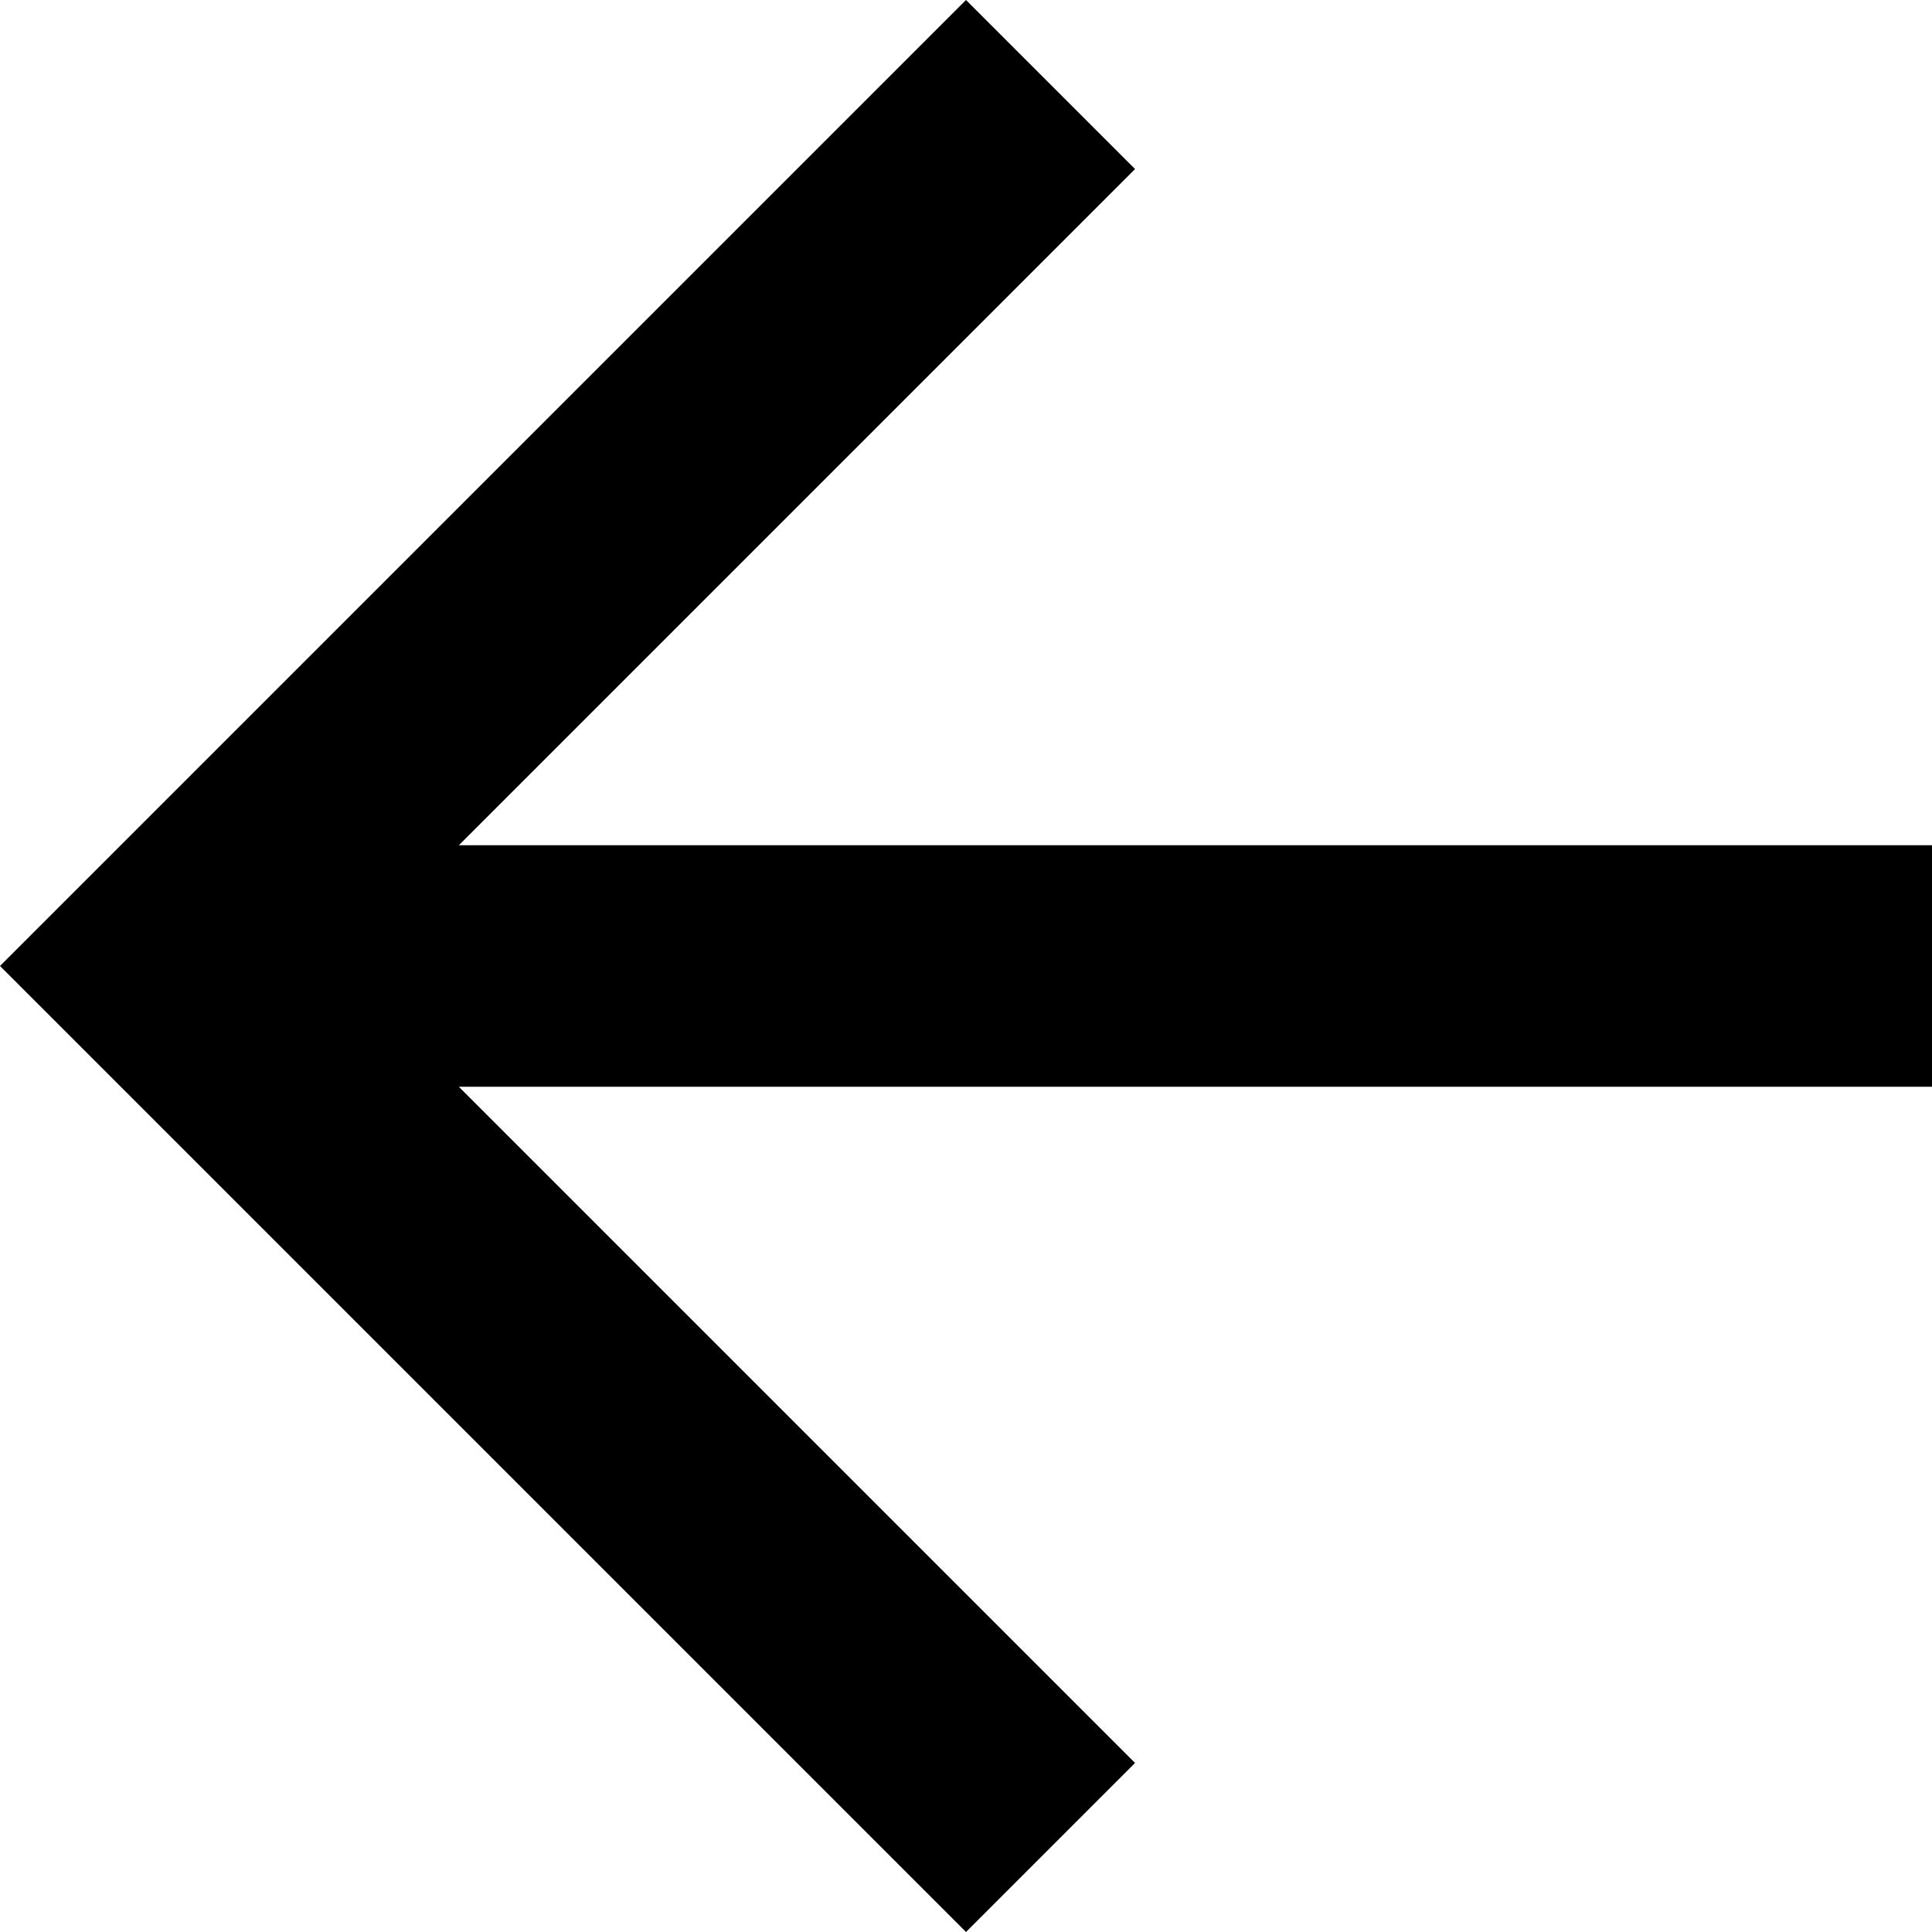
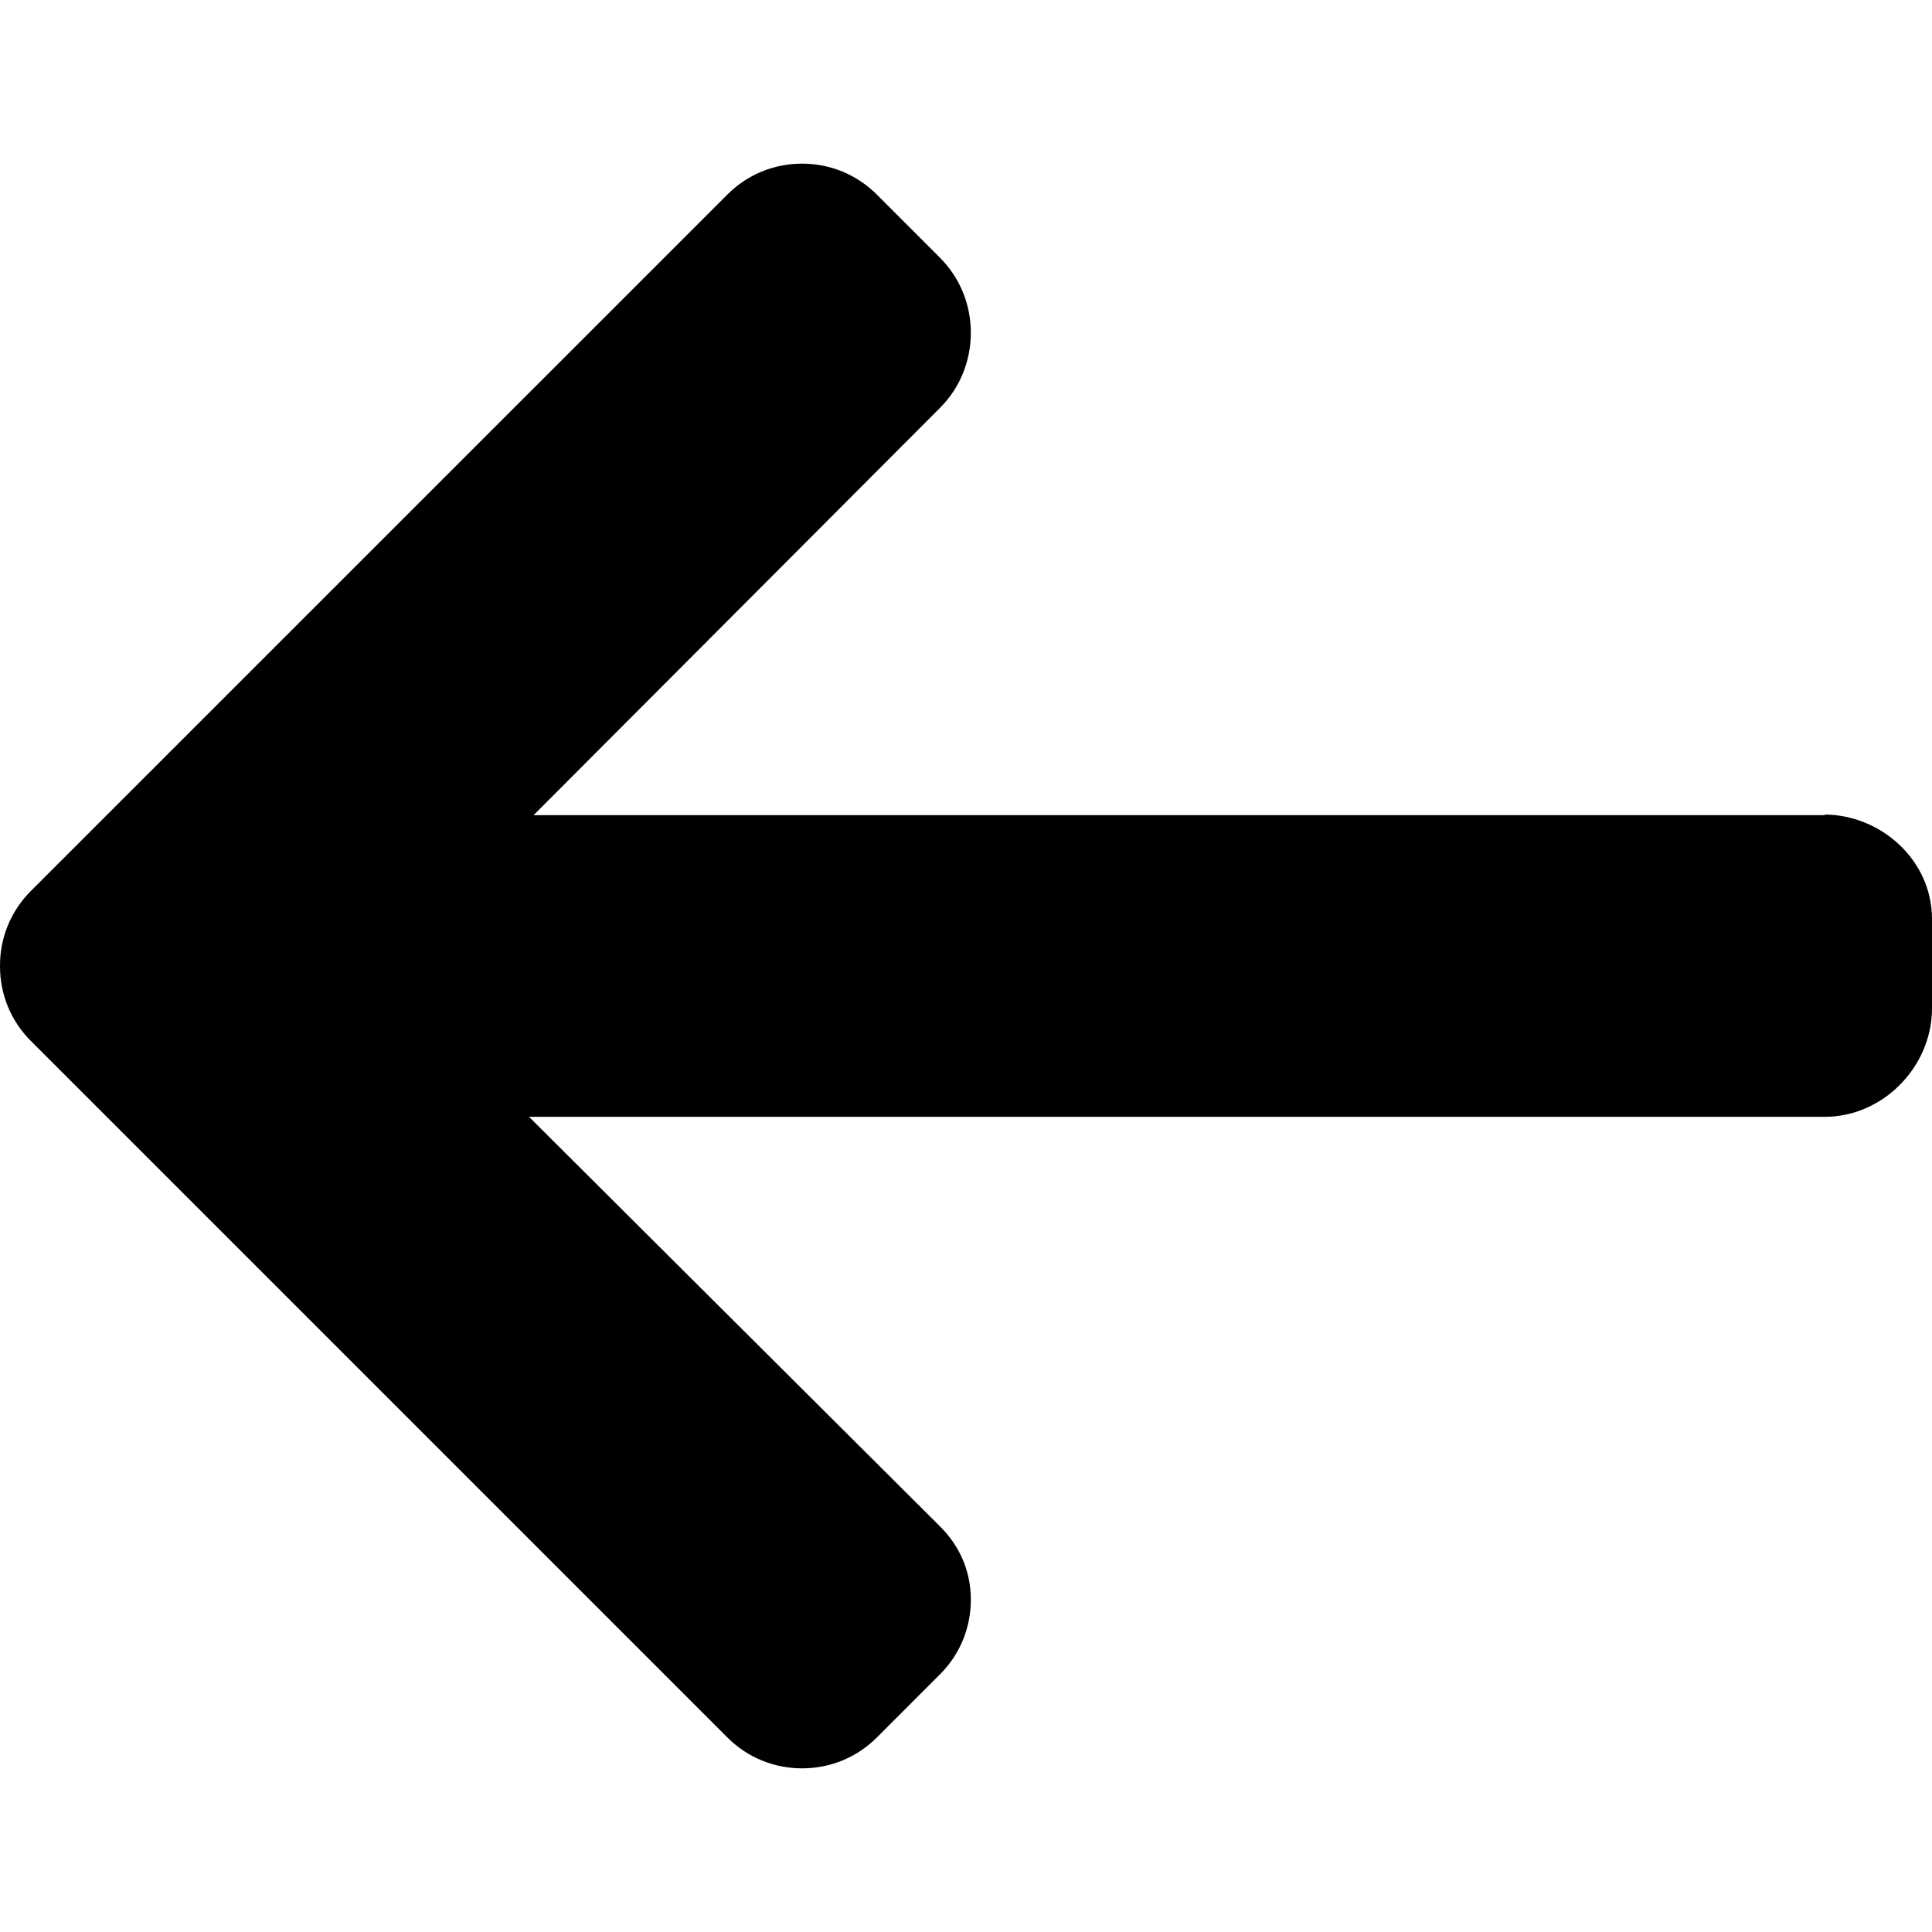
- <svg xmlns="http://www.w3.org/2000/svg" version="1.1" id="Capa_1" x="0px" y="0px" width="408px" height="408px" viewBox="0 0 408 408" style="enable-background:new 0 0 408 408;" xml:space="preserve">
+ <svg xmlns="http://www.w3.org/2000/svg" version="1.1" id="Layer_1" x="0px" y="0px" viewBox="0 0 492 492" style="enable-background:new 0 0 492 492;" xml:space="preserve">
  <g>
-     <g id="arrow-back">
-       <path d="M408,178.5H96.9L239.7,35.7L204,0L0,204l204,204l35.7-35.7L96.9,229.5H408V178.5z" />
+     <g>
+       <path d="M464.344,207.418l0.768,0.168H135.888l103.496-103.724c5.068-5.064,7.848-11.924,7.848-19.124    c0-7.2-2.78-14.012-7.848-19.088L223.28,49.538c-5.064-5.064-11.812-7.864-19.008-7.864c-7.2,0-13.952,2.78-19.016,7.844    L7.844,226.914C2.76,231.998-0.02,238.77,0,245.974c-0.02,7.244,2.76,14.02,7.844,19.096l177.412,177.412    c5.064,5.06,11.812,7.844,19.016,7.844c7.196,0,13.944-2.788,19.008-7.844l16.104-16.112c5.068-5.056,7.848-11.808,7.848-19.008    c0-7.196-2.78-13.592-7.848-18.652L134.72,284.406h329.992c14.828,0,27.288-12.78,27.288-27.6v-22.788    C492,219.198,479.172,207.418,464.344,207.418z" />
    </g>
  </g>
  <g>
</g>
  <g>
</g>
  <g>
</g>
  <g>
</g>
  <g>
</g>
  <g>
</g>
  <g>
</g>
  <g>
</g>
  <g>
</g>
  <g>
</g>
  <g>
</g>
  <g>
</g>
  <g>
</g>
  <g>
</g>
  <g>
</g>
</svg>
